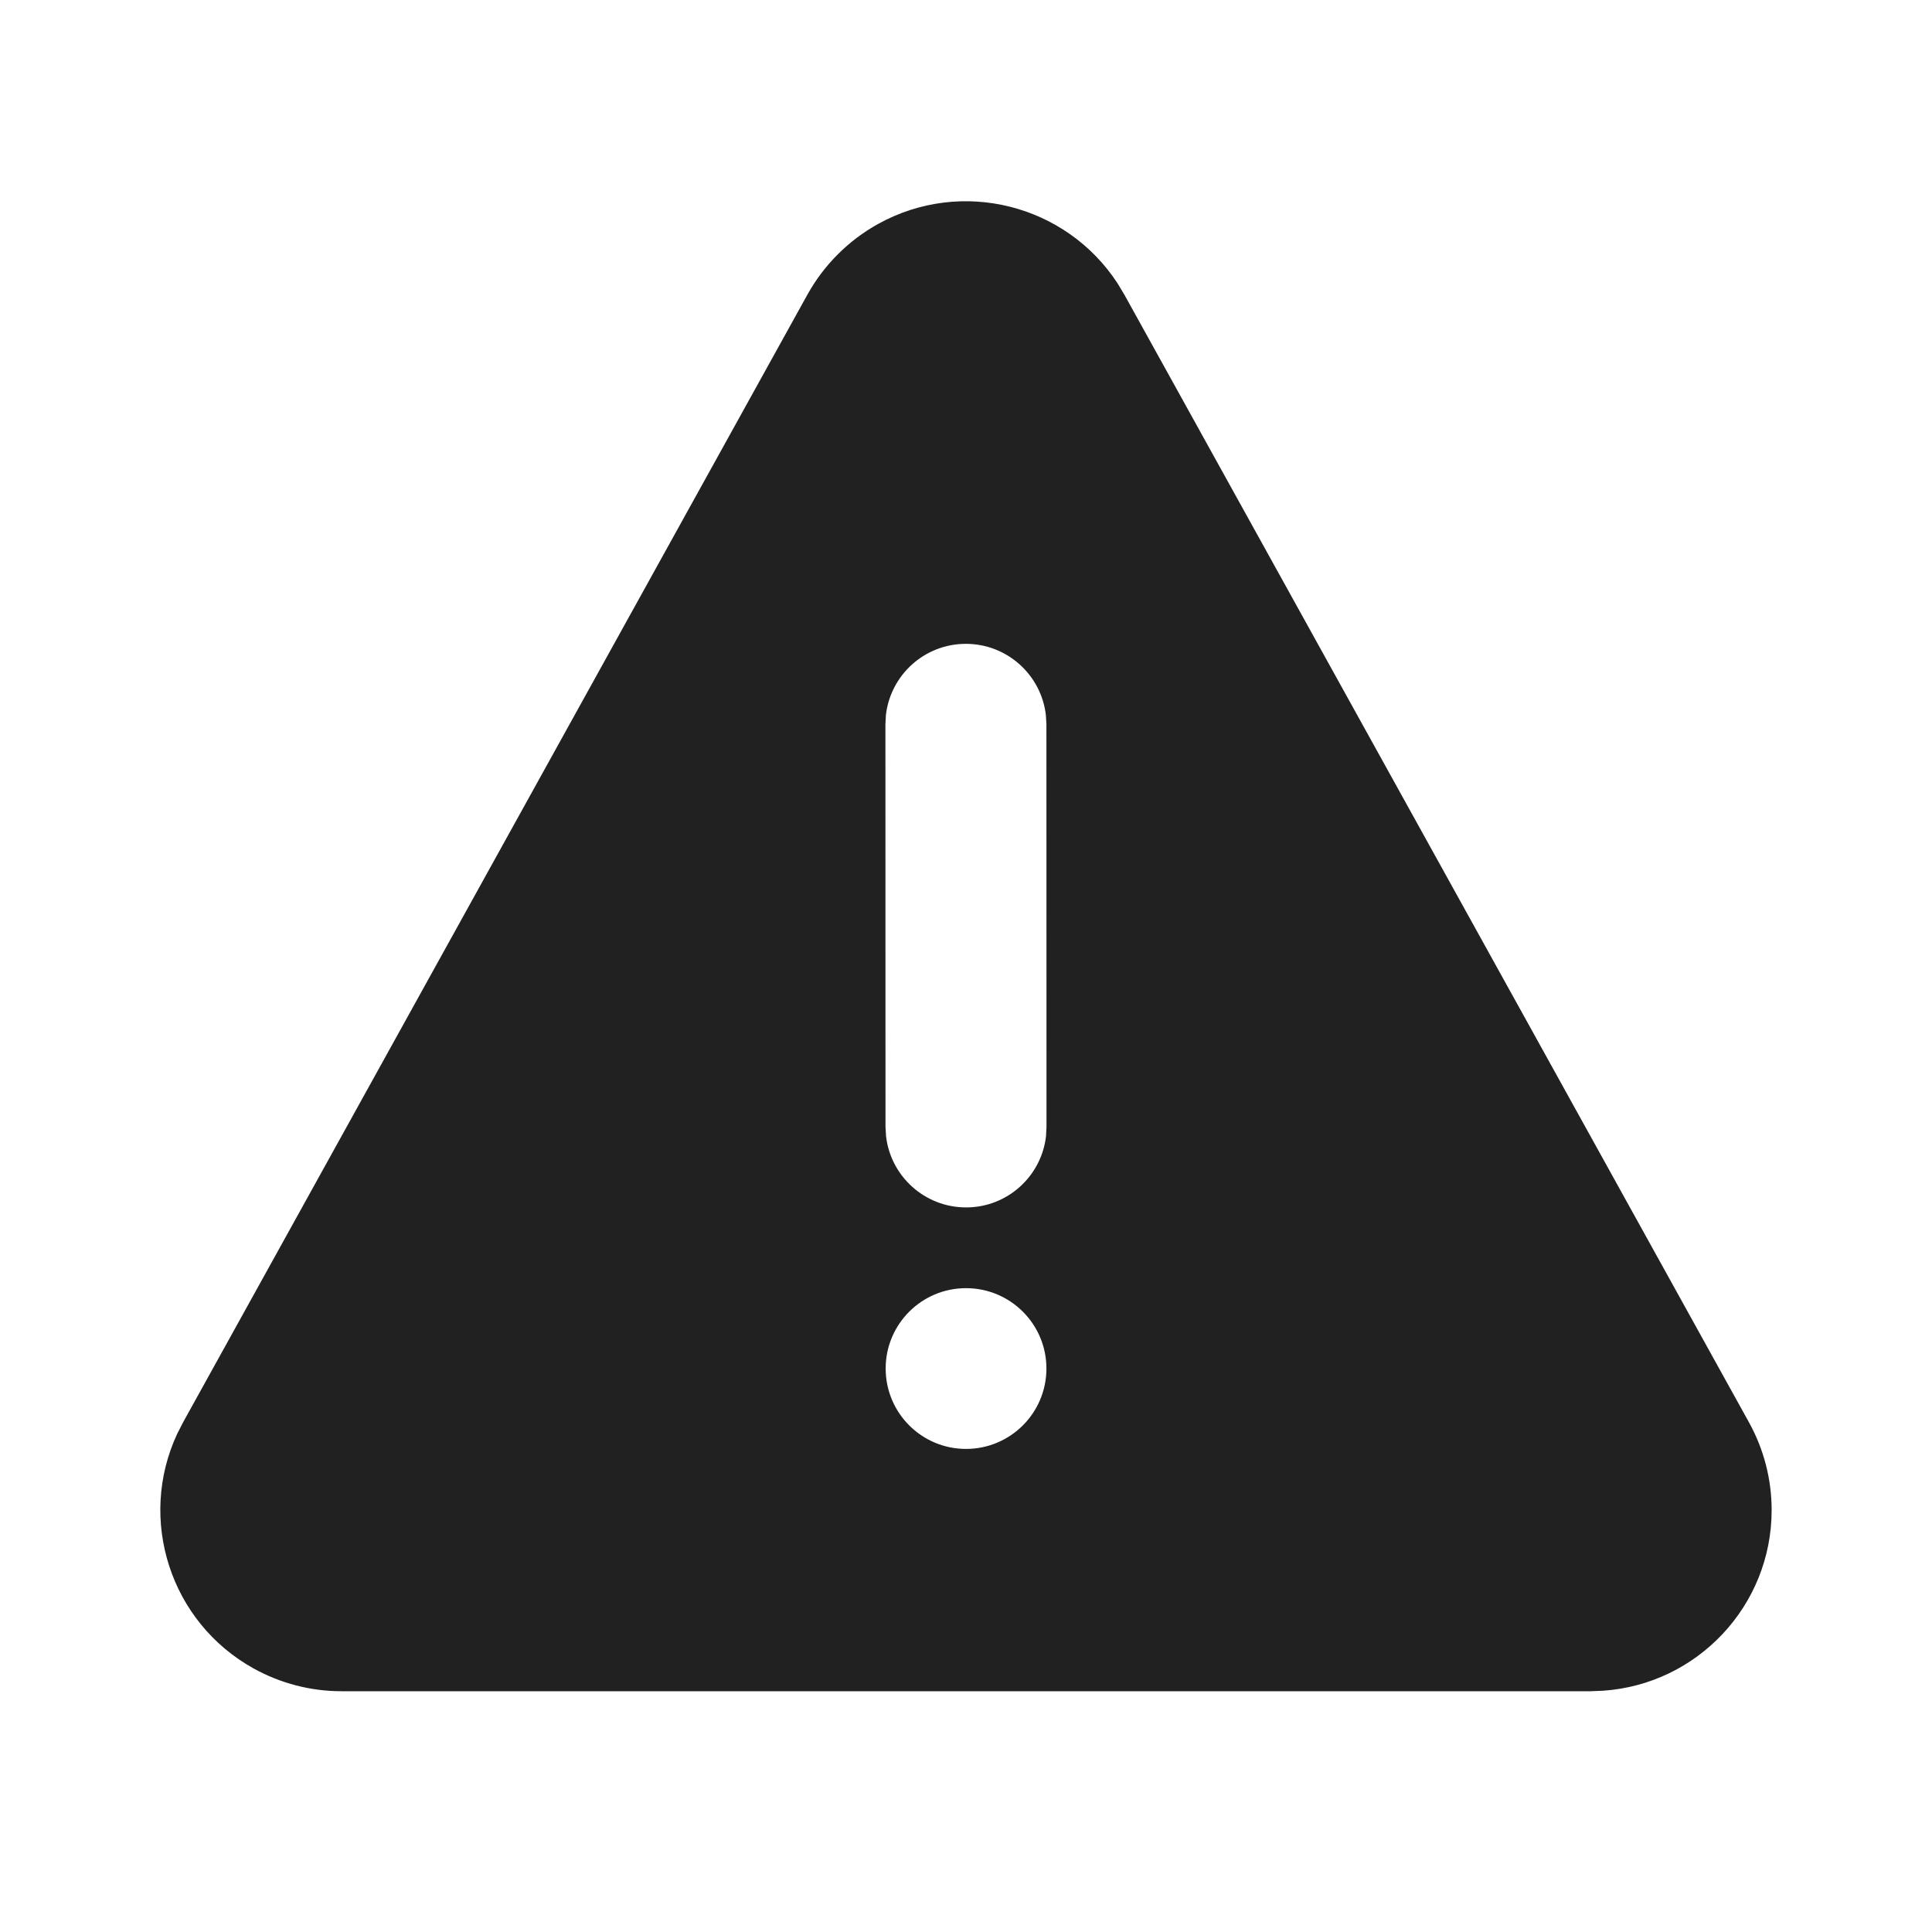
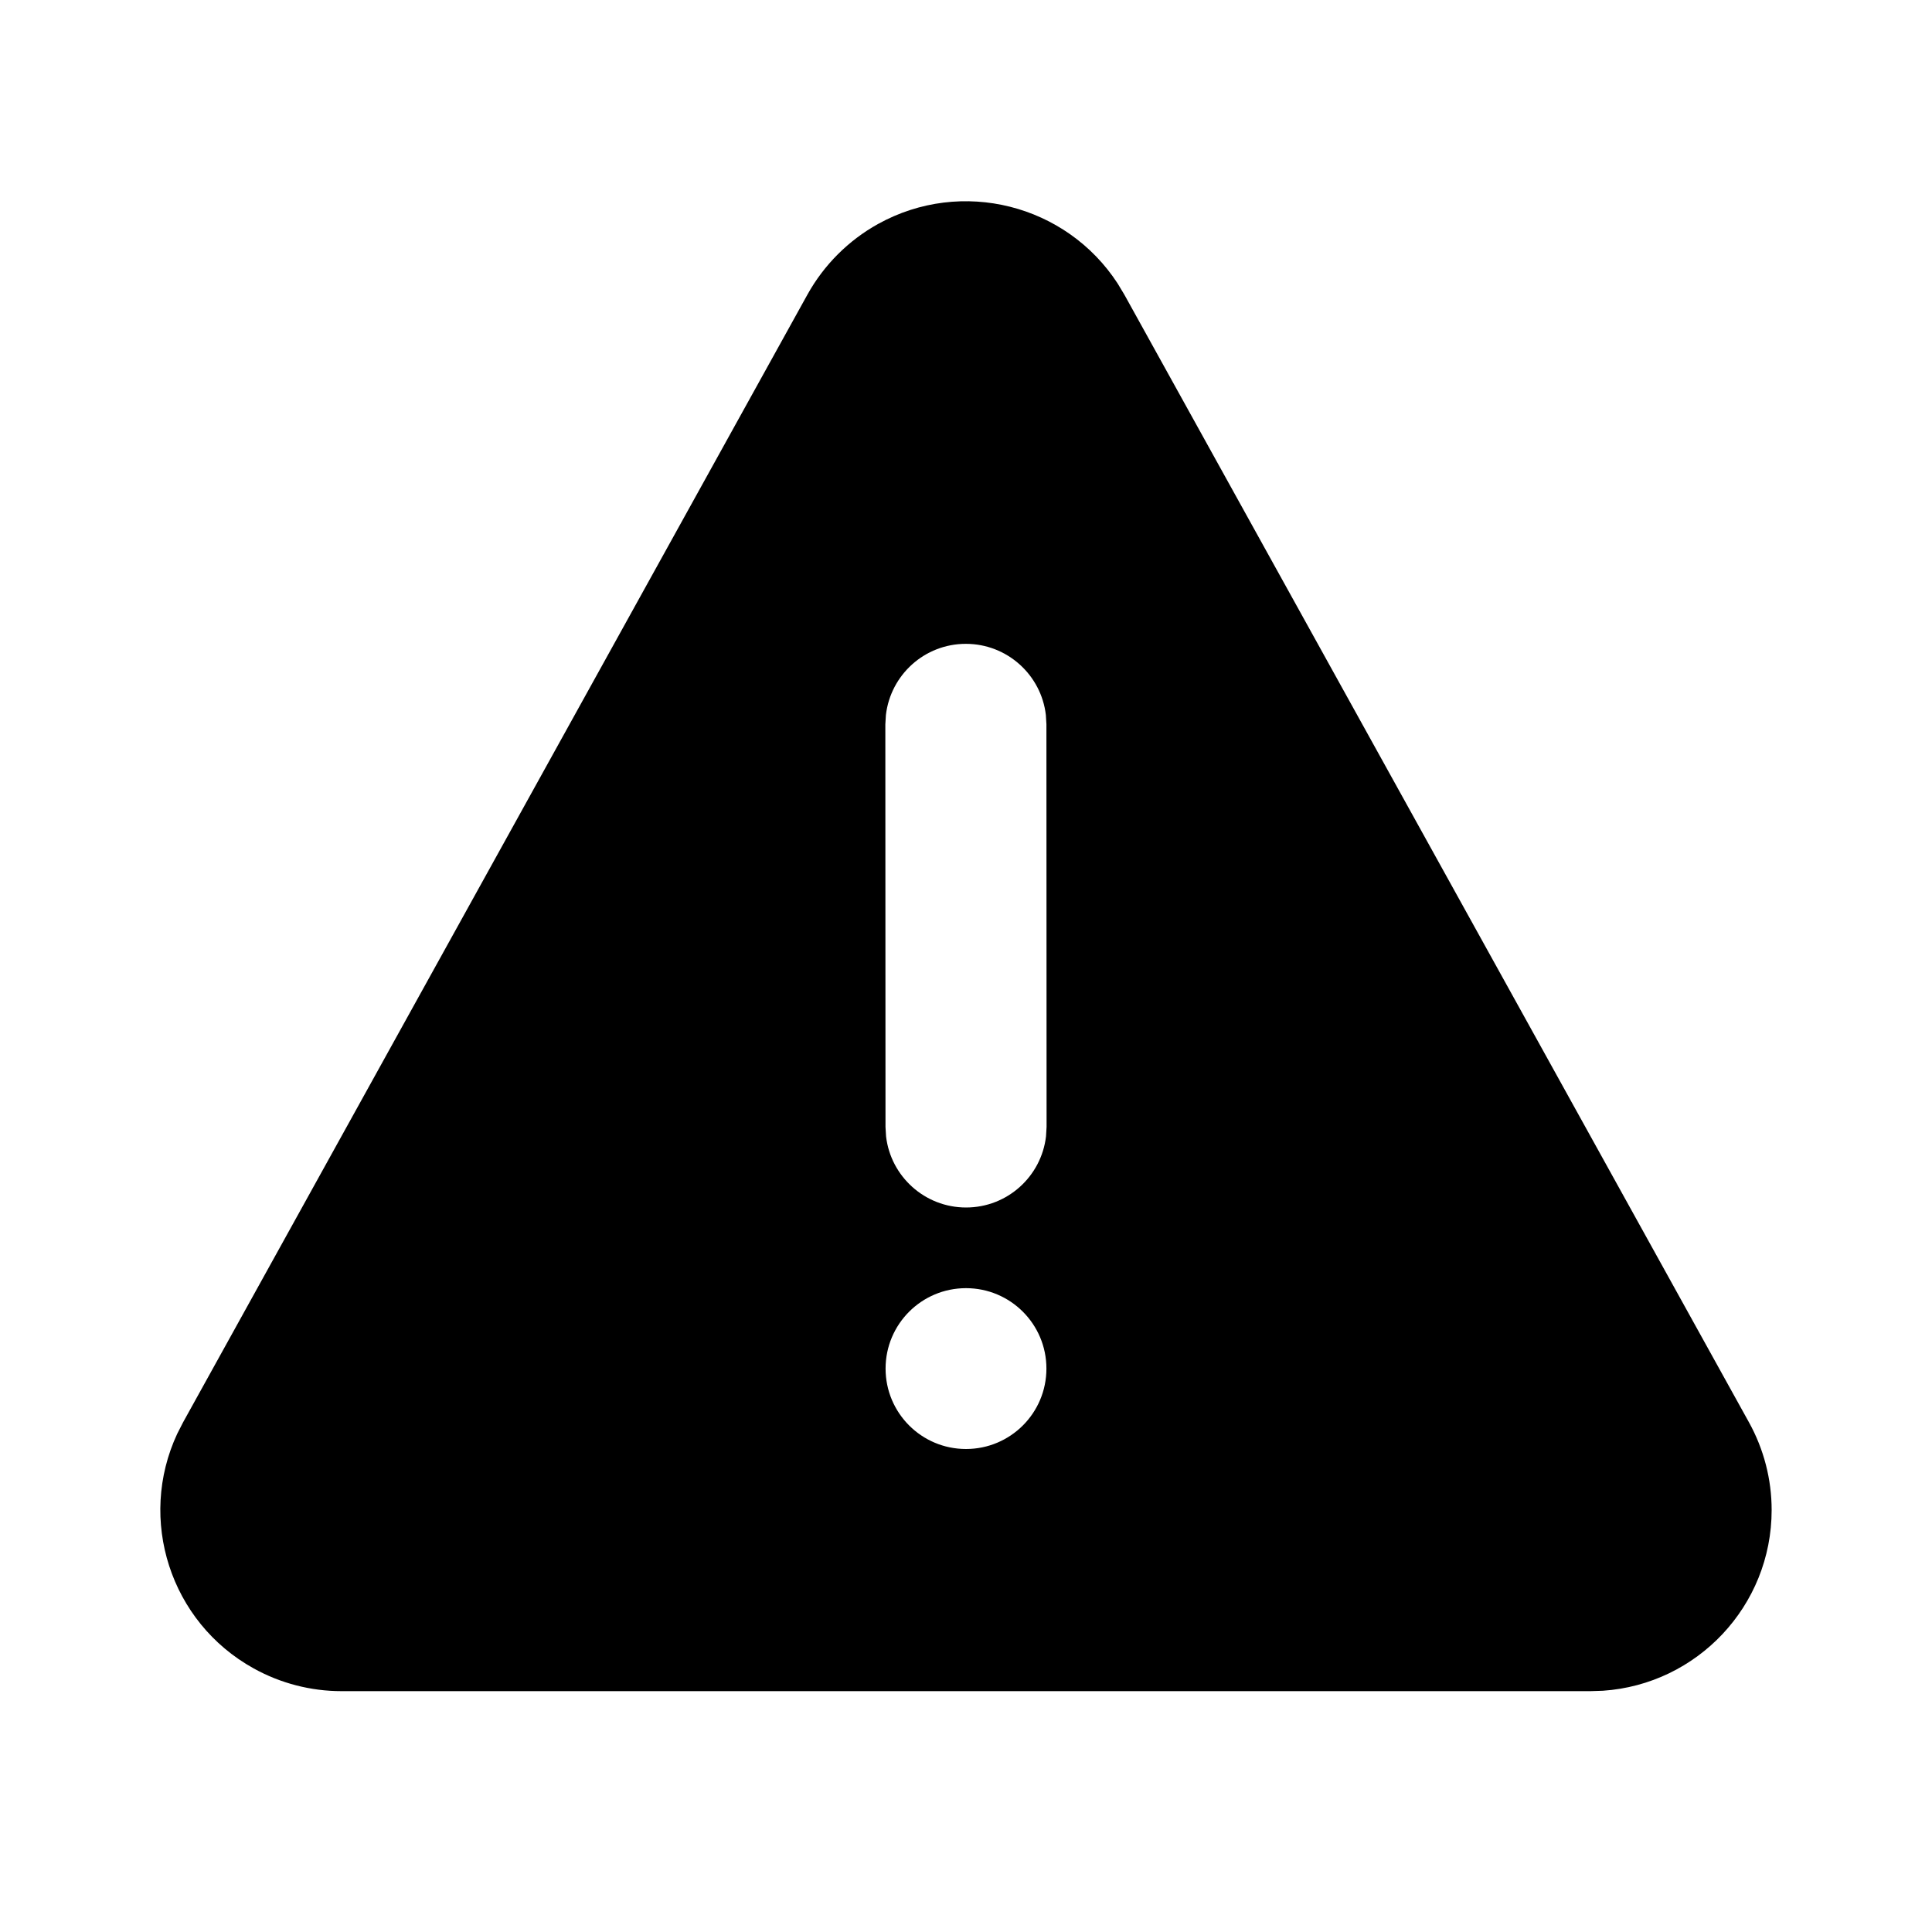
- <svg xmlns="http://www.w3.org/2000/svg" width="800px" height="800px" viewBox="0 0 24 24" version="1.1">
-   <g id="🔍-Product-Icons" stroke="none" stroke-width="1" fill="none" fill-rule="evenodd">
-     <g id="ic_fluent_warning_24_filled" fill="#212121" fill-rule="nonzero">
-       <path d="M10.908,2.782 C11.948,2.206 13.246,2.541 13.884,3.522 L13.967,3.66 L21.726,17.668 C21.911,18.002 22.008,18.377 22.008,18.759 C22.008,19.95 21.082,20.924 19.912,21.003 L19.758,21.009 L4.242,21.009 C3.861,21.009 3.486,20.912 3.152,20.727 C2.112,20.151 1.707,18.873 2.201,17.812 L2.274,17.669 L10.03,3.66 C10.235,3.291 10.539,2.987 10.908,2.782 Z M12,16.002 C11.449,16.002 11.002,16.449 11.002,17 C11.002,17.552 11.449,17.999 12,17.999 C12.552,17.999 12.999,17.552 12.999,17 C12.999,16.449 12.552,16.002 12,16.002 Z M11.998,7.998 C11.485,7.998 11.063,8.384 11.005,8.882 L10.999,8.998 L11,13.999 L11.007,14.116 C11.065,14.613 11.488,14.999 12.001,14.999 C12.514,14.999 12.936,14.613 12.994,14.115 L13,13.999 L12.999,8.998 L12.992,8.881 C12.934,8.384 12.511,7.998 11.998,7.998 Z" id="🎨-Color">
- 
- </path>
-     </g>
+ <svg xmlns="http://www.w3.org/2000/svg" width="800px" height="800px" viewBox="0 0 24 24" version="1.1" id="svg9">
+   <defs id="defs13" />
+   <g id="ic_fluent_warning_24_filled" fill="#212121" fill-rule="nonzero" style="stroke:none;stroke-width:1;fill:#000000;fill-opacity:1">
+     <path d="m 10.908,2.782 c 1.04,-0.576 2.338,-0.241 2.976,0.74 l 0.083,0.138 7.759,14.008 c 0.185,0.334 0.282,0.709 0.282,1.09 0,1.191 -0.925,2.166 -2.096,2.245 l -0.154,0.005 H 4.242 c -0.381,0 -0.756,-0.097 -1.09,-0.282 C 2.112,20.151 1.707,18.873 2.201,17.812 L 2.274,17.669 10.03,3.66 C 10.235,3.291 10.539,2.987 10.908,2.782 Z m 1.092,13.22 c -0.552,0 -0.999,0.447 -0.999,0.999 0,0.552 0.447,0.999 0.999,0.999 0.552,0 0.999,-0.447 0.999,-0.999 0,-0.552 -0.447,-0.999 -0.999,-0.999 z m -0.002,-8.004 C 11.485,7.998 11.063,8.384 11.005,8.882 l -0.007,0.117 0.002,5.001 0.007,0.117 c 0.058,0.497 0.481,0.883 0.994,0.883 0.513,-1.84e-4 0.935,-0.386 0.993,-0.884 l 0.007,-0.117 -0.002,-5.001 -0.007,-0.117 C 12.934,8.384 12.511,7.998 11.998,7.998 Z" id="🎨-Color" style="fill:#000000;fill-opacity:1" />
  </g>
</svg>
